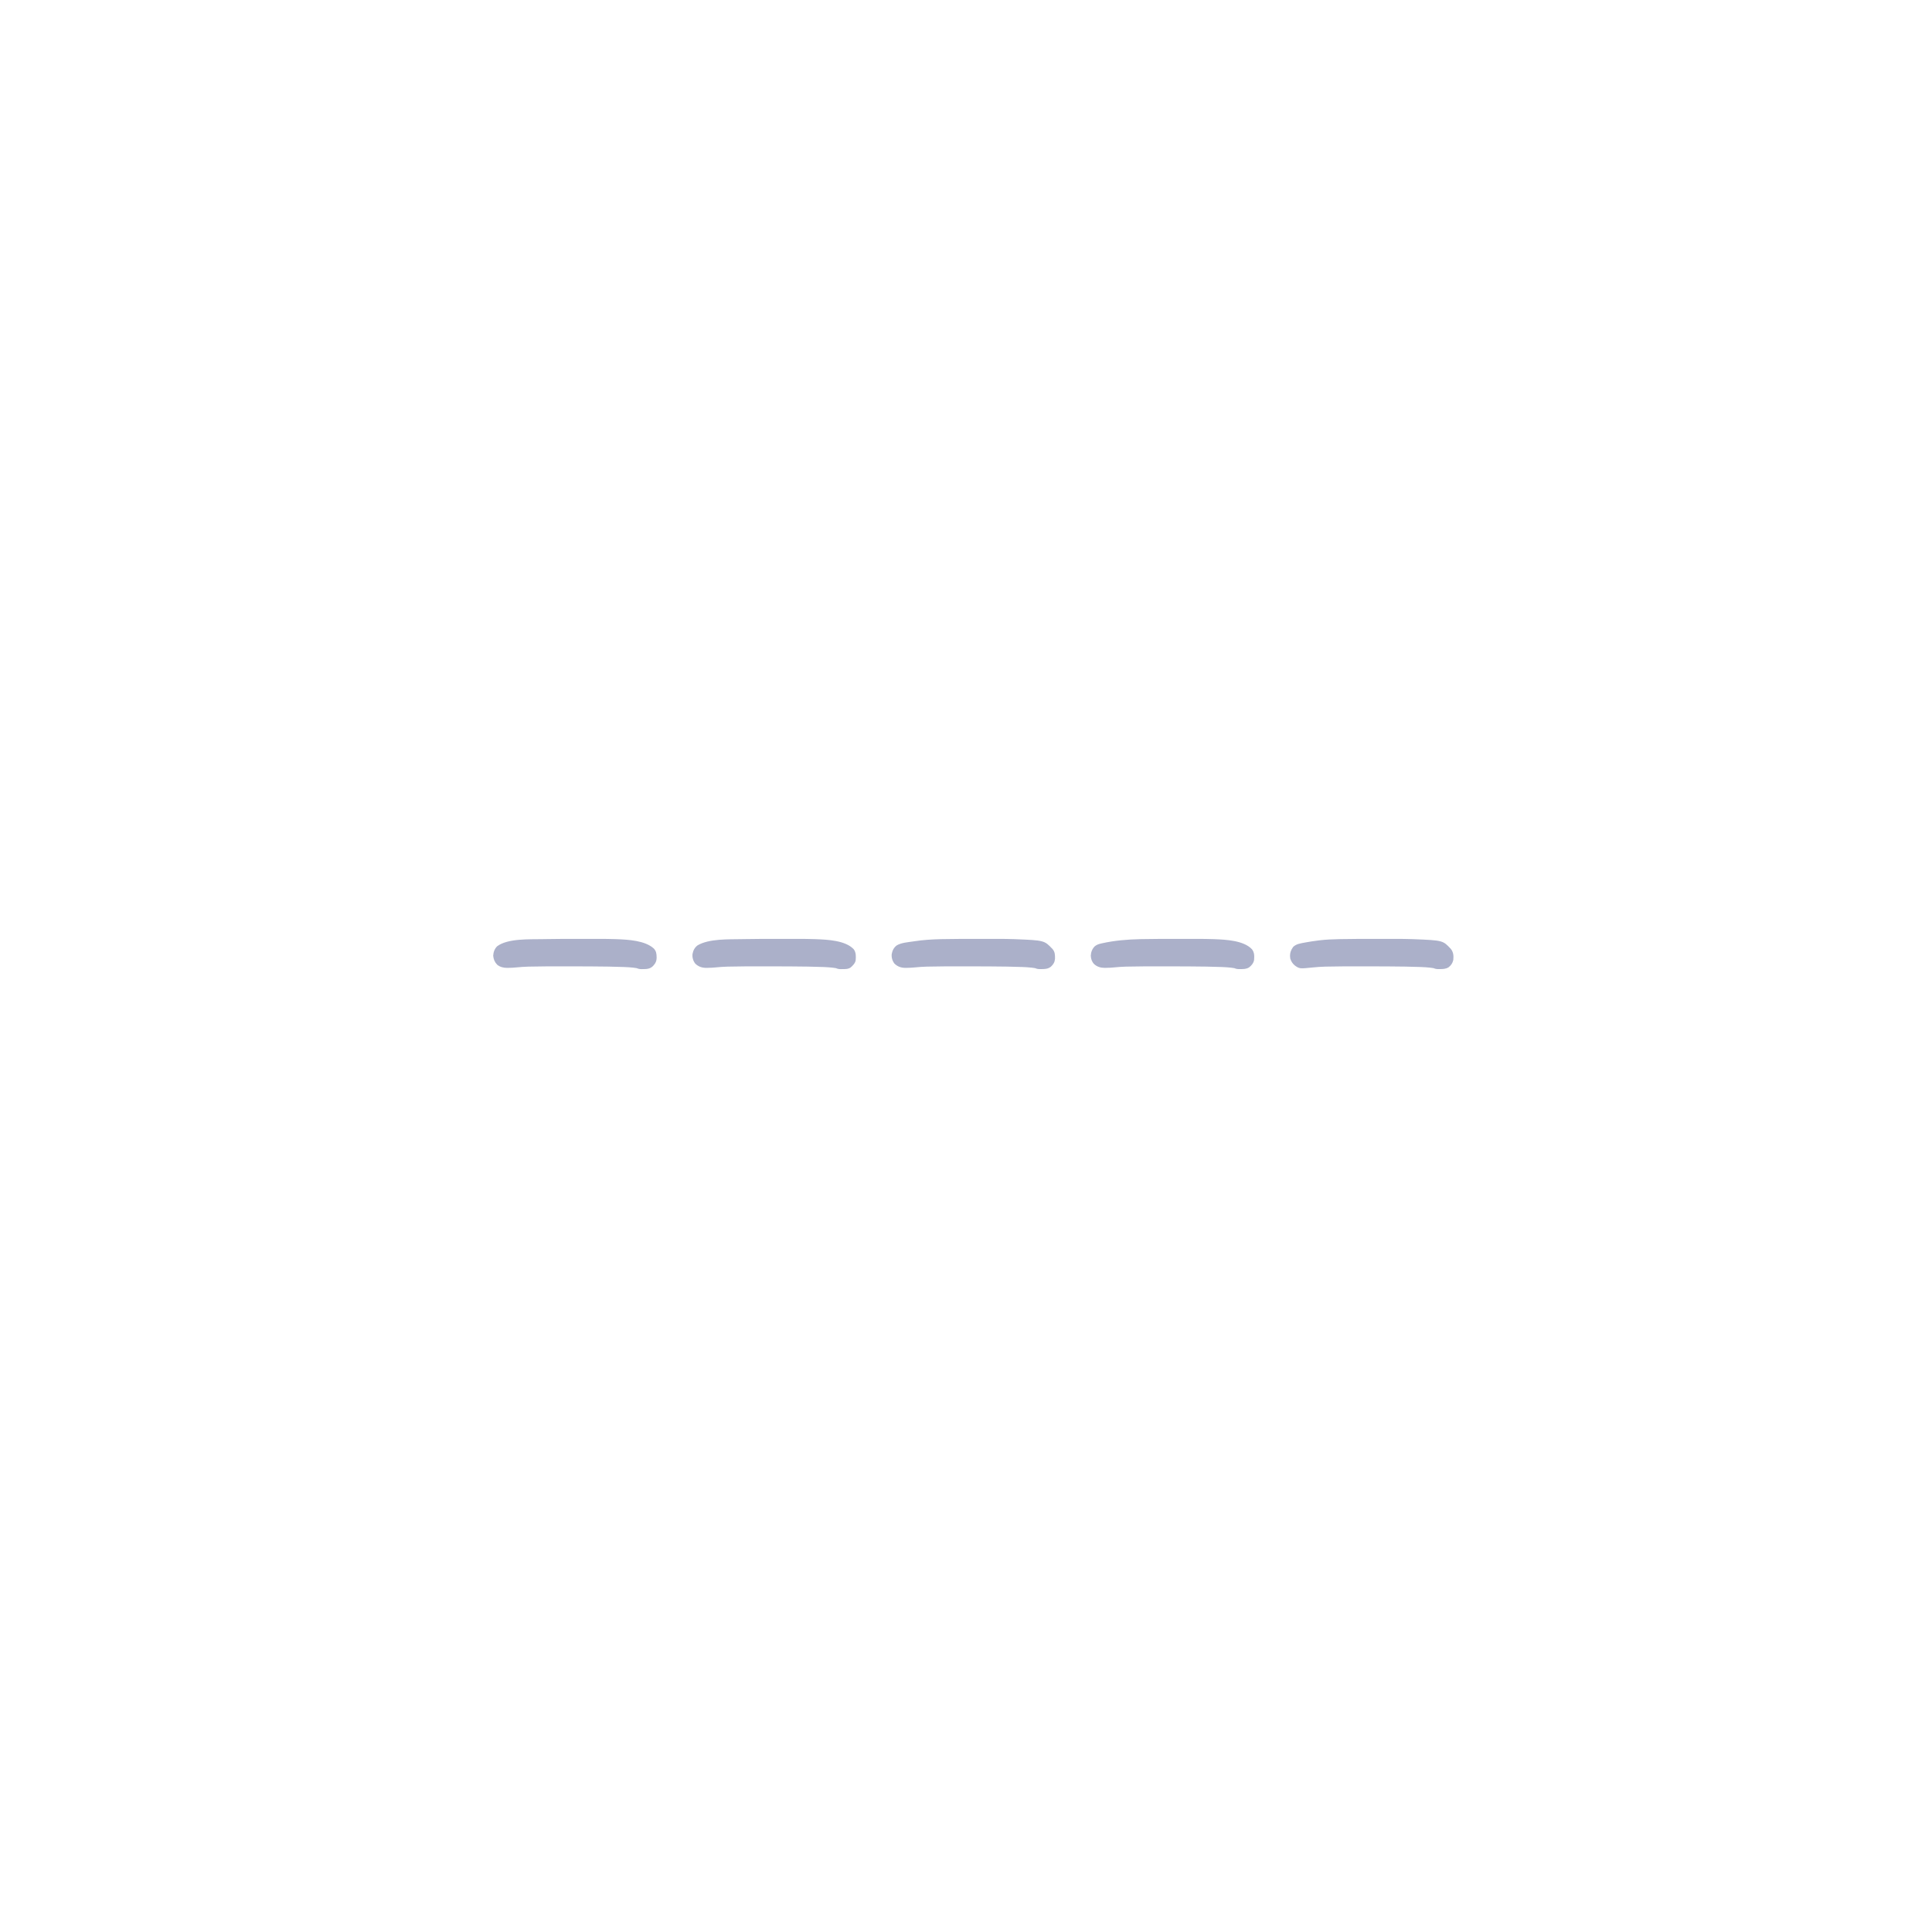
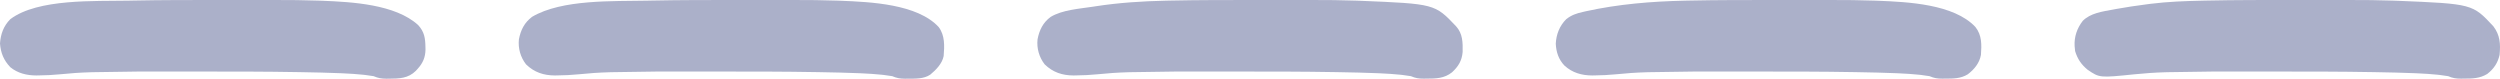
- <svg xmlns="http://www.w3.org/2000/svg" version="1.1" width="4500" height="4500">
+ <svg xmlns="http://www.w3.org/2000/svg" version="1.1" viewBox="1148.75 2186.86 2236.63 70.42">
  <path d="M0 0 C5.878 0.004 11.756 0.001 17.635 -0.004 C23.431 -0.008 29.228 -0.009 35.024 -0.006 C38.433 -0.005 41.841 -0.005 45.25 -0.008 C58.501 -0.017 71.737 0.072 84.981 0.559 C86.519 0.614 86.519 0.614 88.087 0.67 C155.643 3.458 155.643 3.458 174.321 23.504 C180.32 31.337 180.843 39.434 179.884 49.129 C178.228 56.394 174.732 61.555 168.884 66.129 C162.207 70.217 155.429 70.31 147.821 70.316 C147.032 70.328 146.242 70.341 145.429 70.353 C141.02 70.364 137.96 69.915 133.884 68.129 C131.39 67.694 128.958 67.339 126.446 67.066 C125.744 66.989 125.041 66.913 124.317 66.834 C118.489 66.237 112.675 65.857 106.823 65.605 C105.874 65.563 104.925 65.521 103.947 65.478 C92.735 65.009 81.518 64.771 70.298 64.574 C69.139 64.553 67.98 64.532 66.787 64.51 C37.155 63.988 7.523 63.976 -22.112 64 C-27.297 64.004 -32.483 64.002 -37.668 63.998 C-77.345 63.913 -77.345 63.913 -117.015 64.57 C-117.737 64.589 -118.459 64.608 -119.203 64.628 C-128.456 64.885 -137.619 65.528 -146.825 66.468 C-177.961 69.646 -177.961 69.646 -188.628 62.429 C-194.411 57.689 -197.685 52.78 -199.866 45.691 C-199.949 44.845 -200.031 44 -200.116 43.129 C-200.179 42.496 -200.243 41.863 -200.308 41.211 C-200.764 32.893 -198.142 25.272 -193.054 18.691 C-186.221 11.756 -175.604 10.33 -166.366 8.629 C-165.263 8.421 -164.16 8.214 -163.023 8.001 C-154.046 6.369 -145.037 5.058 -135.991 3.879 C-134.749 3.716 -133.507 3.552 -132.227 3.384 C-116.79 1.459 -101.321 0.911 -85.784 0.574 C-84.845 0.553 -83.905 0.532 -82.937 0.51 C-55.296 -0.087 -27.647 -0.023 0 0 Z " fill="#ABB0C9" transform="translate(3205.116,2186.871)" />
  <path d="M0 0 C5.823 0.004 11.647 0.001 17.47 -0.004 C23.216 -0.008 28.962 -0.009 34.707 -0.006 C38.085 -0.005 41.462 -0.005 44.839 -0.008 C58.013 -0.017 71.171 0.075 84.338 0.559 C85.364 0.595 86.391 0.632 87.448 0.67 C113.802 1.756 154.949 3.571 174.257 24.066 C180.202 31.521 179.917 39.946 179.257 49.129 C177.962 56.369 173.252 62.122 167.456 66.484 C161.094 70.392 154.413 70.31 147.195 70.316 C146.405 70.328 145.616 70.341 144.802 70.353 C140.394 70.364 137.334 69.915 133.257 68.129 C130.763 67.694 128.331 67.339 125.82 67.066 C125.117 66.989 124.414 66.913 123.691 66.834 C117.863 66.237 112.049 65.857 106.196 65.605 C105.247 65.563 104.298 65.521 103.321 65.478 C92.108 65.009 80.892 64.771 69.671 64.574 C68.512 64.553 67.354 64.532 66.16 64.51 C36.528 63.988 6.897 63.976 -22.739 64 C-27.924 64.004 -33.109 64.002 -38.295 63.998 C-77.972 63.913 -77.972 63.913 -117.641 64.57 C-118.364 64.589 -119.086 64.608 -119.83 64.628 C-129.082 64.885 -138.244 65.527 -147.45 66.468 C-153.632 67.099 -159.778 67.379 -165.993 67.441 C-167.244 67.467 -167.244 67.467 -168.52 67.494 C-177.881 67.486 -186.345 65.089 -193.333 58.668 C-198.566 53.217 -200.754 46.63 -201.118 39.129 C-200.711 30.726 -197.726 23.098 -191.743 17.129 C-187.022 13.431 -182.663 11.981 -176.93 10.691 C-175.591 10.383 -175.591 10.383 -174.224 10.069 C-145.15 3.678 -115.721 1.244 -86.02 0.59 C-85.051 0.568 -84.082 0.546 -83.084 0.524 C-55.392 -0.072 -27.696 -0.023 0 0 Z " fill="#ABB0C9" transform="translate(2741.743,2186.871)" />
  <path d="M0 0 C5.823 0.004 11.647 0.001 17.47 -0.004 C23.216 -0.008 28.962 -0.009 34.707 -0.006 C38.085 -0.005 41.462 -0.005 44.839 -0.008 C58.013 -0.017 71.171 0.075 84.338 0.559 C85.364 0.595 86.391 0.632 87.448 0.67 C154.651 3.44 154.651 3.44 173.695 23.504 C179.683 30.158 179.709 37.905 179.566 46.465 C178.908 54.272 175.755 59.437 170.05 64.691 C163.168 70.209 155.616 70.309 147.195 70.316 C146.405 70.328 145.616 70.341 144.802 70.353 C140.394 70.364 137.334 69.915 133.257 68.129 C130.763 67.694 128.331 67.339 125.82 67.066 C125.117 66.989 124.414 66.913 123.691 66.834 C117.863 66.237 112.049 65.857 106.196 65.605 C105.247 65.563 104.298 65.521 103.321 65.478 C92.108 65.009 80.892 64.771 69.671 64.574 C68.512 64.553 67.354 64.532 66.16 64.51 C36.528 63.988 6.897 63.976 -22.739 64 C-27.924 64.004 -33.109 64.002 -38.295 63.998 C-77.972 63.913 -77.972 63.913 -117.641 64.57 C-118.364 64.589 -119.086 64.608 -119.83 64.628 C-129.082 64.885 -138.244 65.527 -147.45 66.468 C-153.632 67.099 -159.778 67.379 -165.993 67.441 C-167.244 67.467 -167.244 67.467 -168.52 67.494 C-178.602 67.485 -187.084 64.677 -194.368 57.566 C-199.357 51.189 -201.628 43.093 -200.743 35.129 C-199.14 26.878 -195.91 20.236 -189.082 15.145 C-178.508 8.76 -163.456 7.865 -151.368 6.004 C-150.535 5.874 -149.702 5.745 -148.843 5.612 C-127.907 2.39 -107.197 1.065 -86.04 0.593 C-84.585 0.561 -84.585 0.561 -83.101 0.528 C-55.404 -0.071 -27.702 -0.023 0 0 Z " fill="#ABB0C9" transform="translate(2277.743,2186.871)" />
  <path d="M0 0 C5.823 0.004 11.647 0.001 17.47 -0.004 C23.216 -0.008 28.962 -0.009 34.707 -0.006 C38.085 -0.005 41.462 -0.005 44.839 -0.008 C58.013 -0.017 71.171 0.075 84.338 0.559 C85.364 0.595 86.391 0.632 87.448 0.67 C113.627 1.749 155.753 3.508 174.816 24.207 C180.451 31.721 179.978 41.138 179.257 50.129 C177.946 56.896 172.421 62.497 167.261 66.789 C161.357 70.736 153.842 70.327 147.007 70.379 C146.226 70.388 145.446 70.397 144.641 70.407 C140.303 70.383 137.272 69.873 133.257 68.129 C130.763 67.694 128.331 67.339 125.82 67.066 C125.117 66.989 124.414 66.913 123.691 66.834 C117.863 66.237 112.049 65.857 106.196 65.605 C105.247 65.563 104.298 65.521 103.321 65.478 C92.108 65.009 80.892 64.771 69.671 64.574 C68.512 64.553 67.354 64.532 66.16 64.51 C36.528 63.988 6.897 63.976 -22.739 64 C-27.924 64.004 -33.109 64.002 -38.295 63.998 C-77.972 63.913 -77.972 63.913 -117.641 64.57 C-118.364 64.589 -119.086 64.608 -119.83 64.628 C-129.082 64.885 -138.244 65.527 -147.45 66.468 C-153.632 67.099 -159.778 67.379 -165.993 67.441 C-167.244 67.467 -167.244 67.467 -168.52 67.494 C-178.602 67.485 -187.084 64.677 -194.368 57.566 C-199.357 51.189 -201.628 43.093 -200.743 35.129 C-199.119 26.766 -195.825 20.201 -188.946 15.023 C-162.249 -0.767 -116.171 1.209 -85.946 0.574 C-84.497 0.542 -84.497 0.542 -83.018 0.51 C-55.349 -0.072 -27.674 -0.023 0 0 Z " fill="#ABB0C9" transform="translate(1813.743,2186.871)" />
  <path d="M0 0 C5.823 0.004 11.647 0.001 17.47 -0.004 C23.216 -0.008 28.962 -0.009 34.707 -0.006 C38.085 -0.005 41.462 -0.005 44.839 -0.008 C58.013 -0.017 71.171 0.075 84.338 0.559 C85.364 0.595 86.391 0.632 87.448 0.67 C113.731 1.753 152.688 3.736 173.132 22.441 C178.708 28.521 179.508 34.179 179.632 42.191 C179.646 42.864 179.66 43.537 179.675 44.23 C179.609 51.064 177.398 56.362 172.82 61.379 C172.243 62.023 171.667 62.668 171.074 63.332 C164.139 70.192 156.267 70.309 147.007 70.379 C146.226 70.388 145.446 70.397 144.641 70.407 C140.303 70.383 137.272 69.873 133.257 68.129 C130.763 67.694 128.331 67.339 125.82 67.066 C125.117 66.989 124.414 66.913 123.691 66.834 C117.863 66.237 112.049 65.857 106.196 65.605 C105.247 65.563 104.298 65.521 103.321 65.478 C92.108 65.009 80.892 64.771 69.671 64.574 C68.512 64.553 67.354 64.532 66.16 64.51 C36.528 63.988 6.897 63.976 -22.739 64 C-27.924 64.004 -33.109 64.002 -38.295 63.998 C-77.972 63.913 -77.972 63.913 -117.641 64.57 C-118.364 64.589 -119.086 64.608 -119.83 64.628 C-129.082 64.885 -138.244 65.527 -147.45 66.468 C-153.632 67.099 -159.778 67.379 -165.993 67.441 C-167.244 67.467 -167.244 67.467 -168.52 67.494 C-176.994 67.486 -185.075 65.556 -191.743 60.129 C-197.672 53.923 -200.33 47.391 -200.993 38.941 C-200.439 30.498 -197.806 23.178 -191.743 17.129 C-167.076 -1.44 -115.687 1.198 -85.946 0.574 C-84.497 0.542 -84.497 0.542 -83.018 0.51 C-55.349 -0.072 -27.674 -0.023 0 0 Z " fill="#ABB0C9" transform="translate(1349.743,2186.871)" />
</svg>
